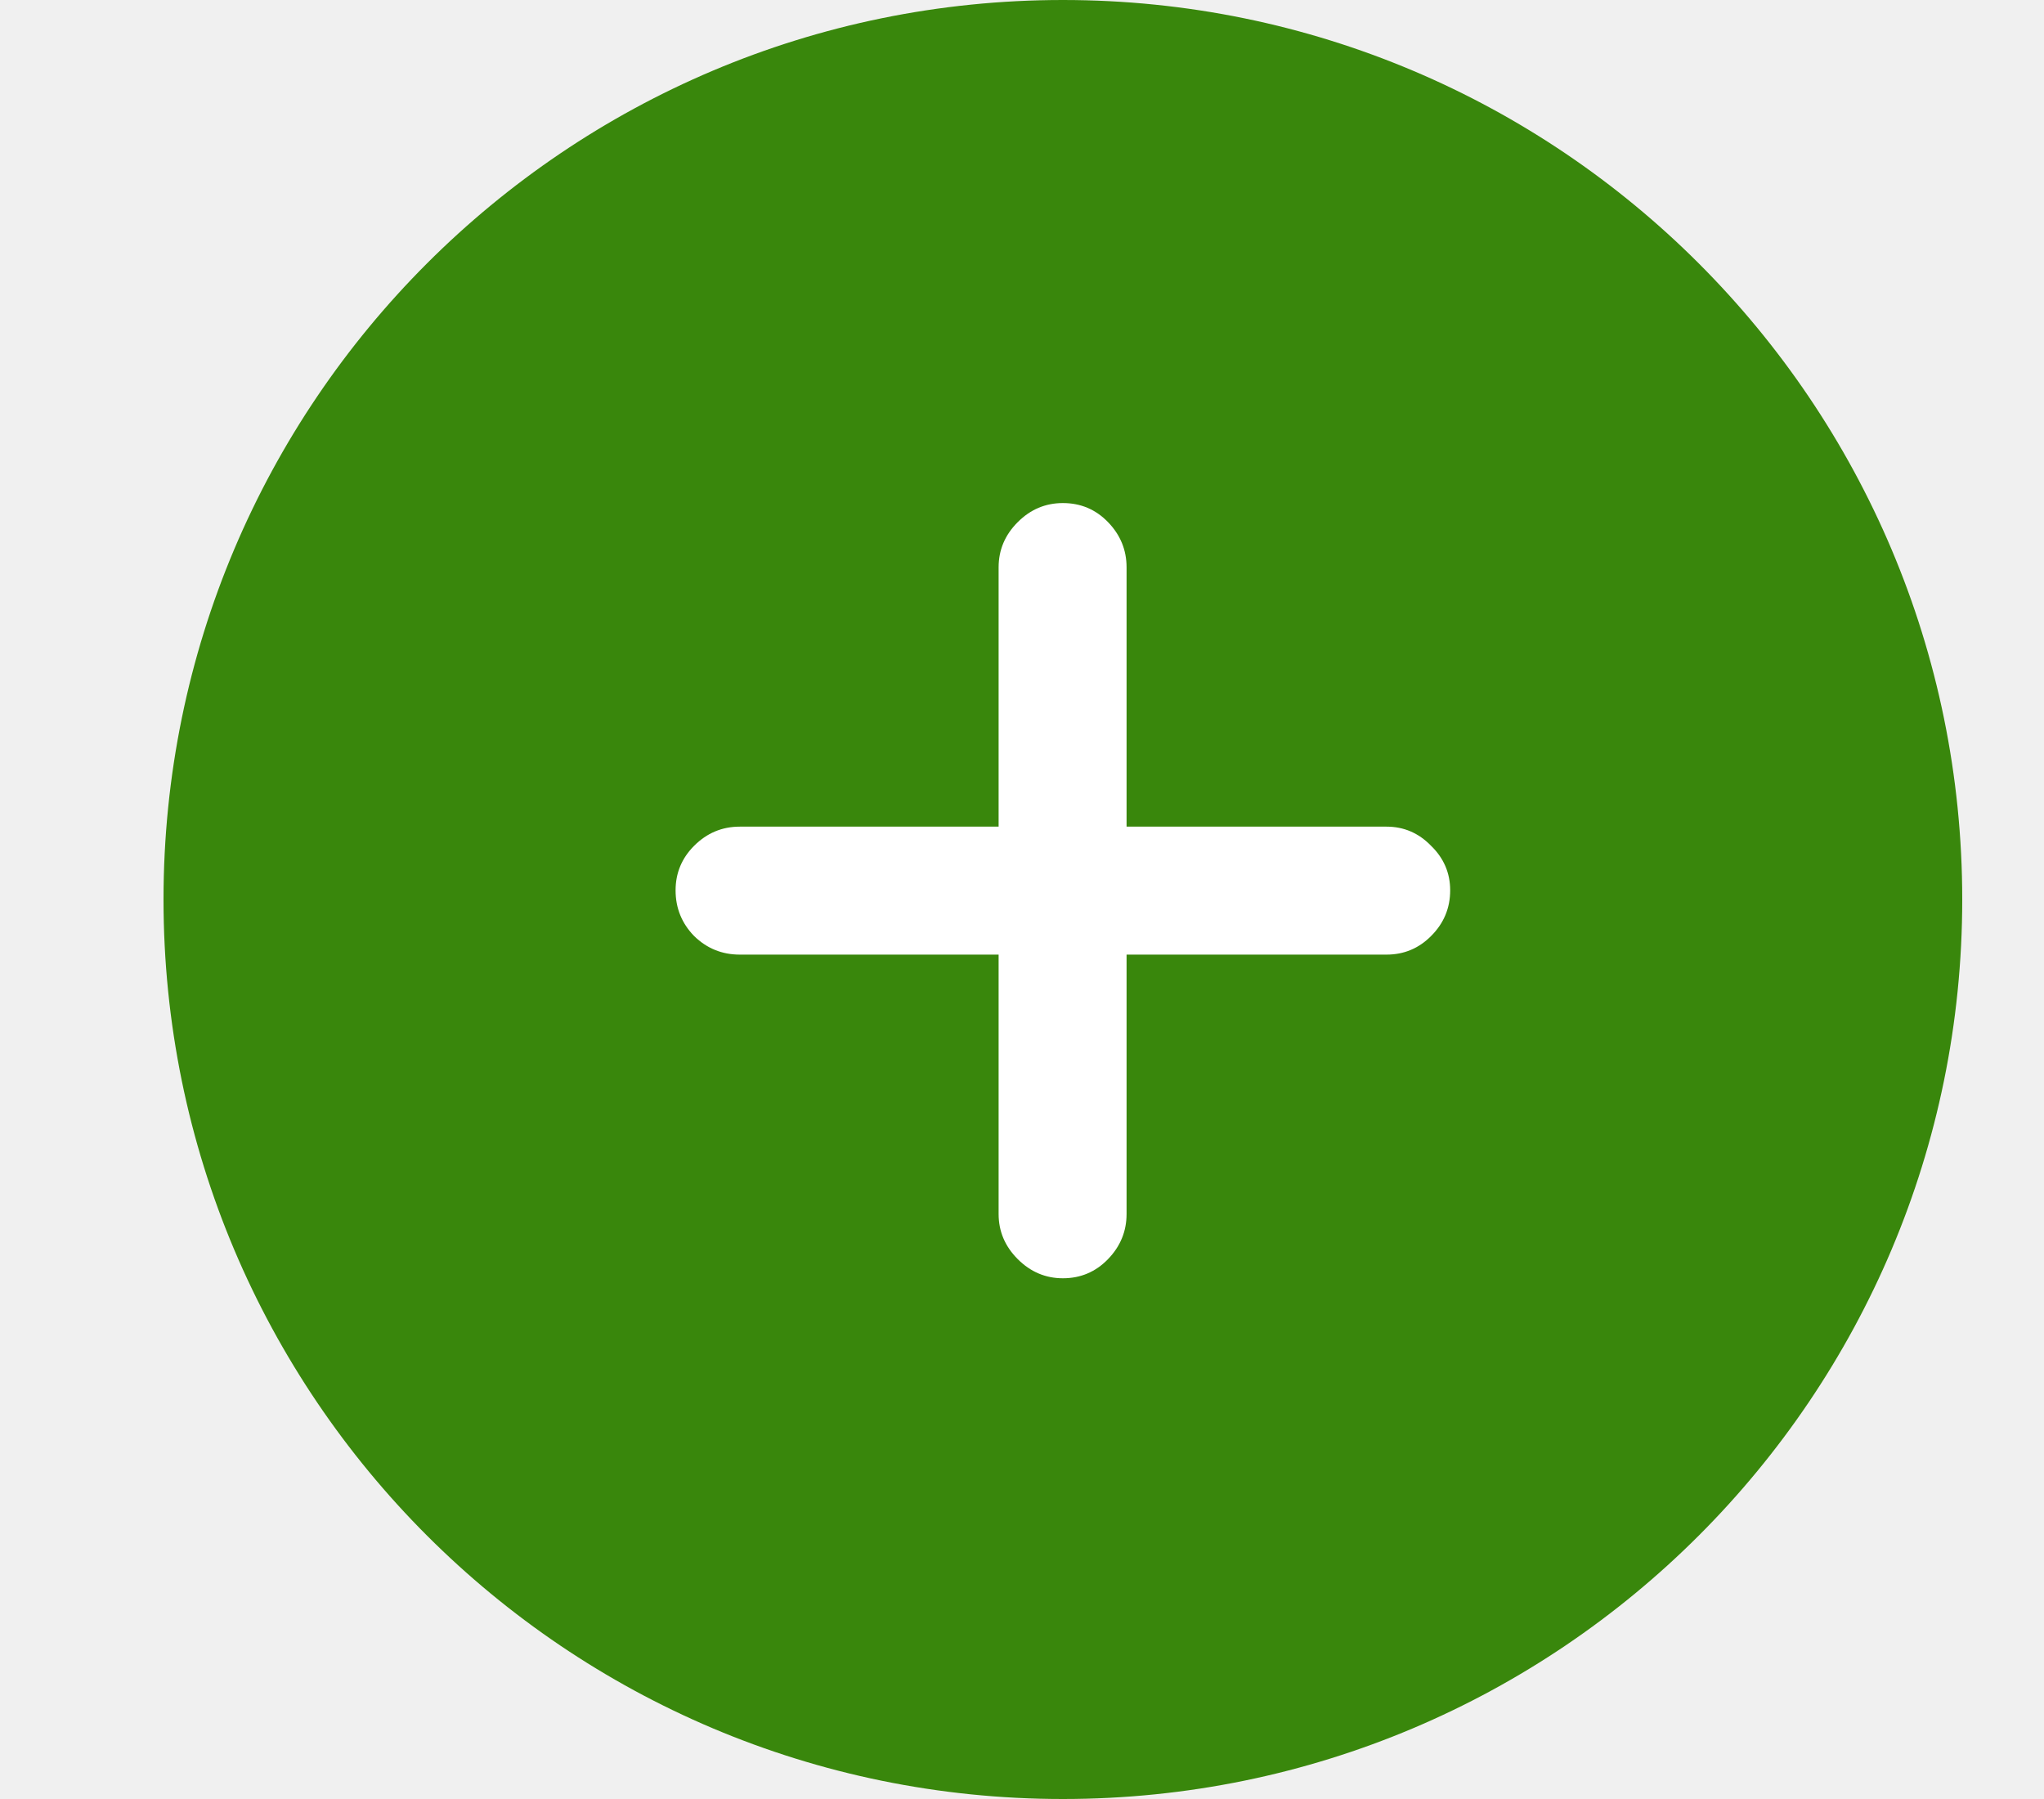
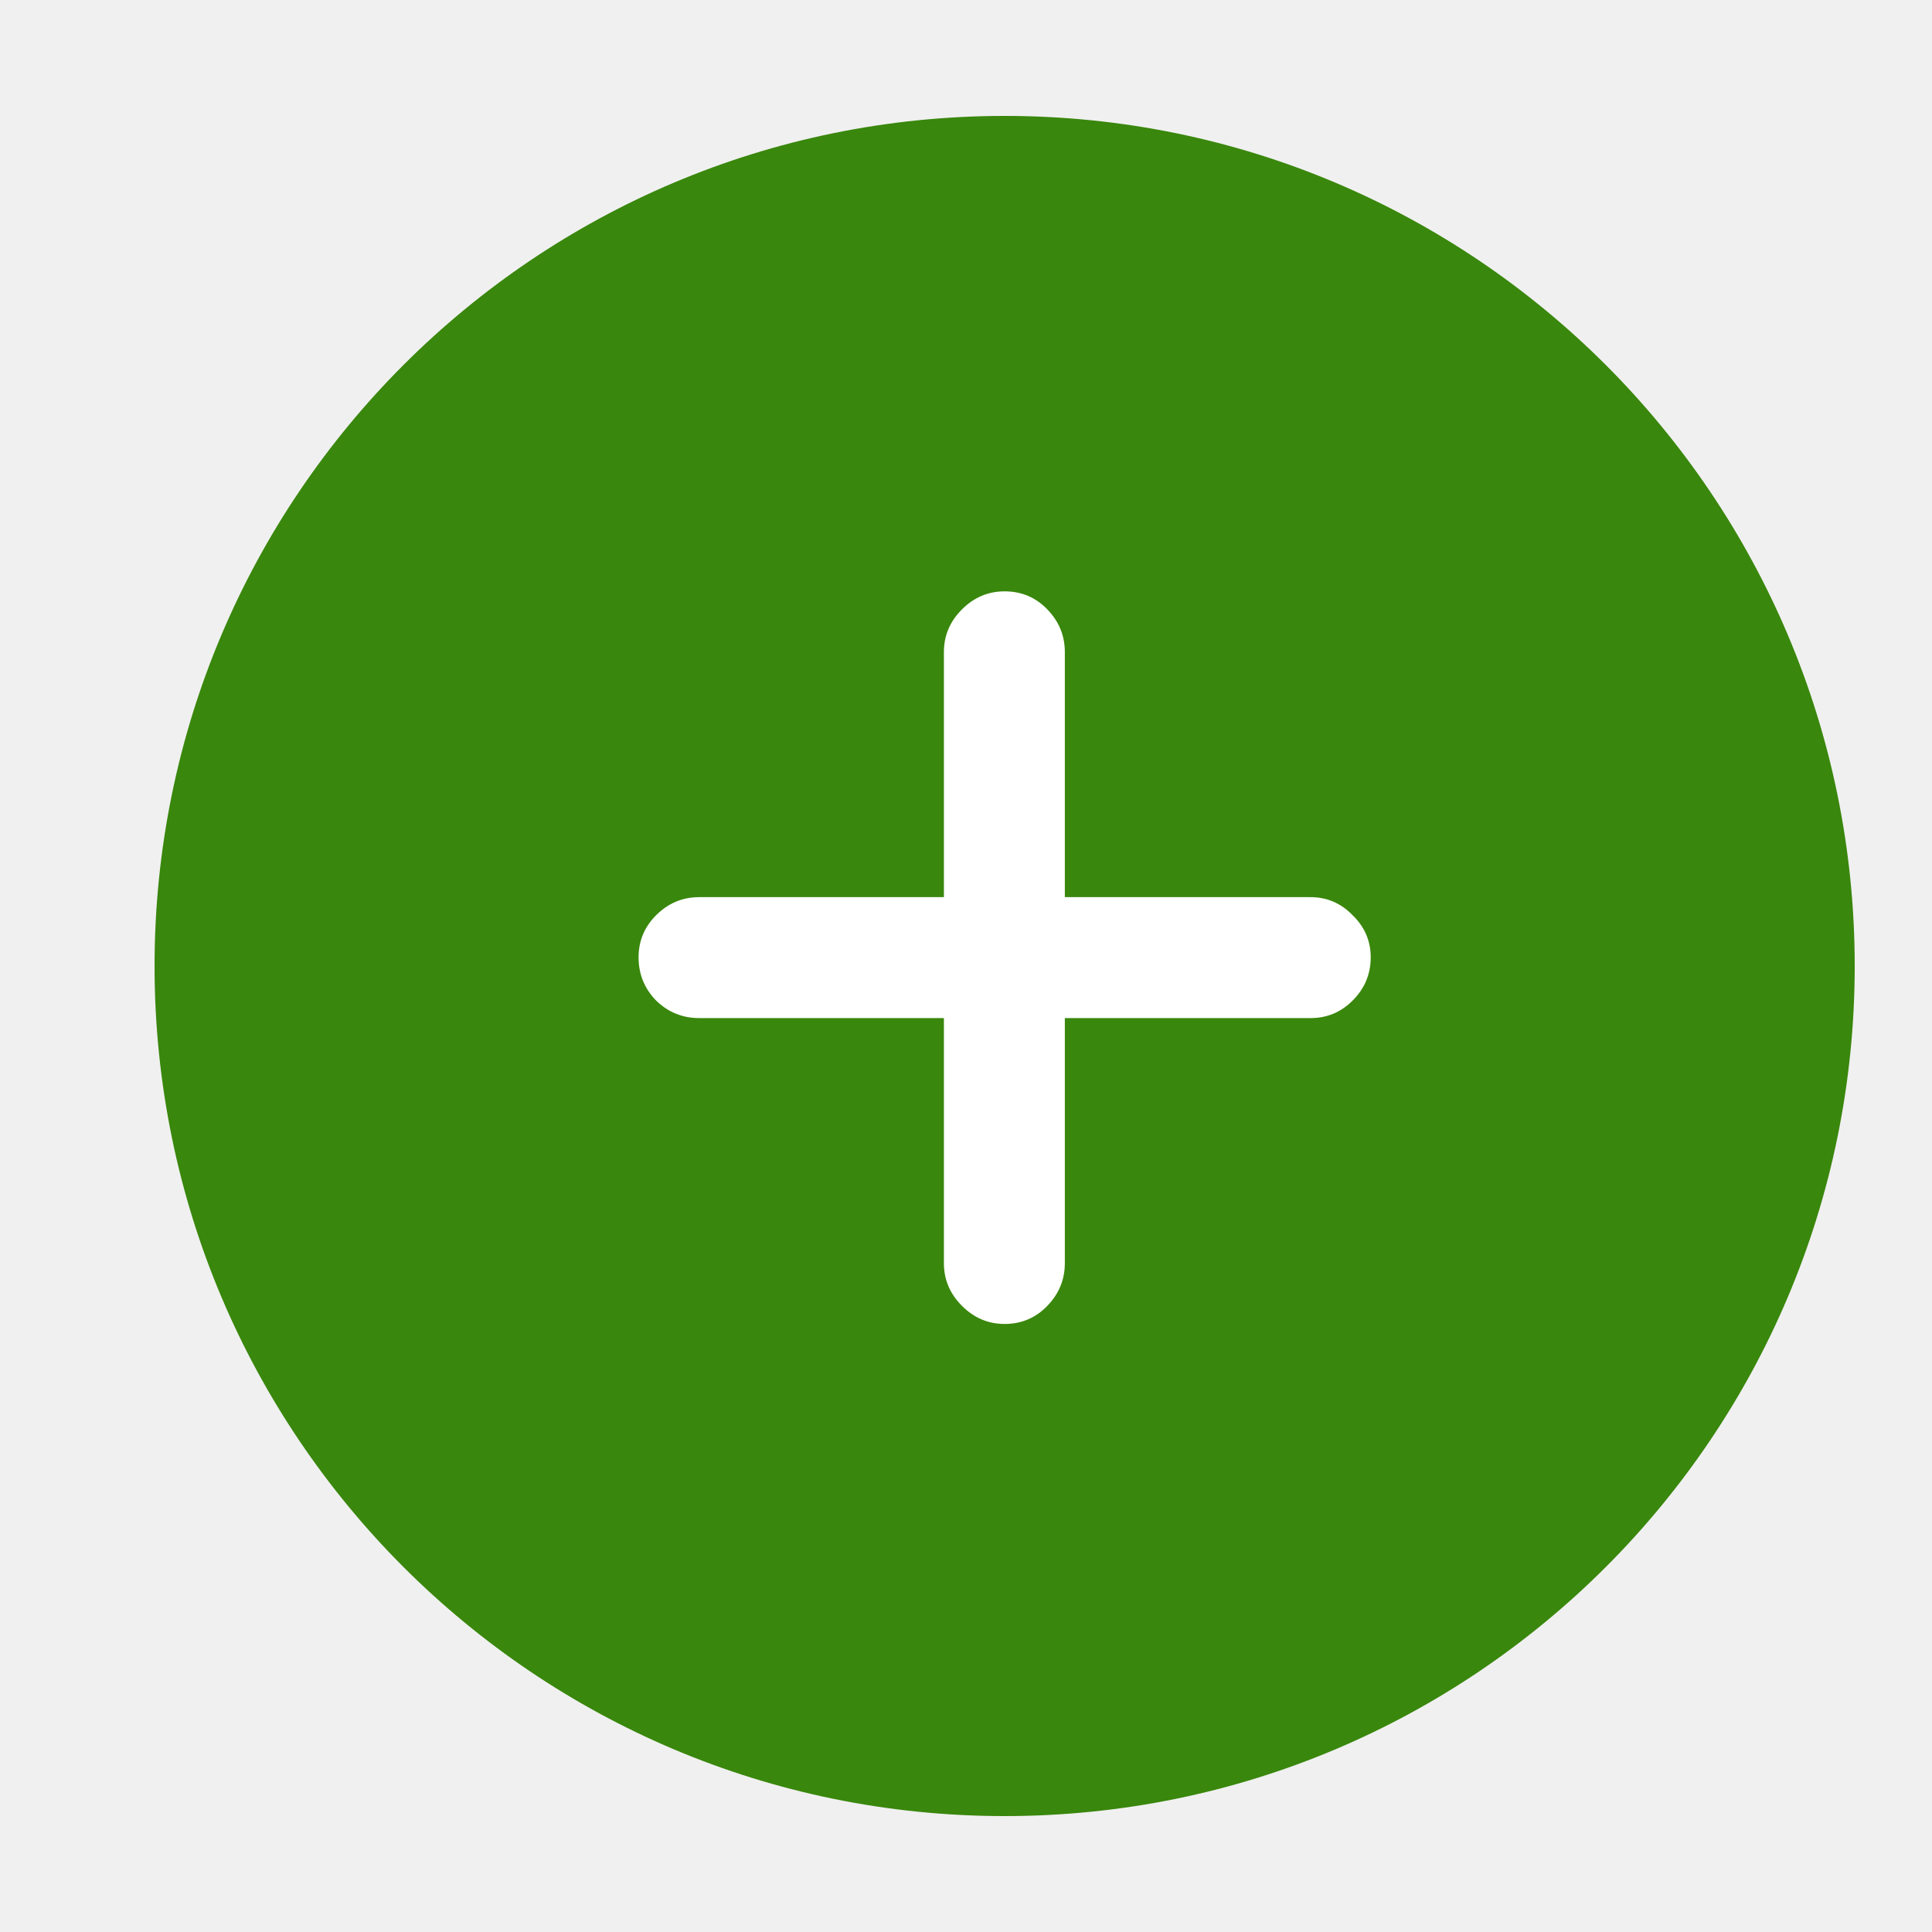
- <svg xmlns="http://www.w3.org/2000/svg" width="25" height="22" viewBox="0 0 25 22" fill="none">
+ <svg xmlns="http://www.w3.org/2000/svg" width="22" height="22" viewBox="0 0 25 22" fill="none">
  <rect x="2" width="22" height="22" rx="11" fill="#39870C" />
-   <path d="M8.263 10.888C8.263 10.676 8.339 10.494 8.49 10.343C8.646 10.187 8.832 10.109 9.049 10.109H12.214V6.938C12.214 6.725 12.292 6.541 12.448 6.385C12.604 6.229 12.788 6.152 13 6.152C13.217 6.152 13.401 6.229 13.552 6.385C13.703 6.541 13.779 6.725 13.779 6.938V10.109H16.958C17.17 10.109 17.352 10.187 17.503 10.343C17.659 10.494 17.737 10.676 17.737 10.888C17.737 11.105 17.659 11.292 17.503 11.447C17.352 11.599 17.17 11.674 16.958 11.674H13.779V14.846C13.779 15.058 13.703 15.242 13.552 15.398C13.401 15.554 13.217 15.632 13 15.632C12.788 15.632 12.604 15.554 12.448 15.398C12.292 15.242 12.214 15.058 12.214 14.846V11.674H9.049C8.832 11.674 8.646 11.599 8.49 11.447C8.339 11.292 8.263 11.105 8.263 10.888Z" fill="white" />
+   <path d="M13.779 14.846C13.779 15.058 13.703 15.242 13.552 15.398C13.401 15.554 13.217 15.632 13 15.632C12.788 15.632 12.604 15.554 12.448 15.398C12.292 15.242 12.214 15.058 12.214 14.846V6.938C12.214 6.725 12.292 6.541 12.448 6.385C12.604 6.229 12.788 6.152 13 6.152C13.217 6.152 13.401 6.229 13.552 6.385C13.703 6.541 13.779 6.725 13.779 6.938V14.846ZM9.049 11.674C8.832 11.674 8.646 11.599 8.49 11.447C8.339 11.292 8.263 11.105 8.263 10.888C8.263 10.676 8.339 10.494 8.49 10.343C8.646 10.187 8.832 10.109 9.049 10.109H16.958C17.17 10.109 17.352 10.187 17.503 10.343C17.659 10.494 17.737 10.676 17.737 10.888C17.737 11.105 17.659 11.292 17.503 11.447C17.352 11.599 17.17 11.674 16.958 11.674H9.049Z" fill="white" />
</svg>
